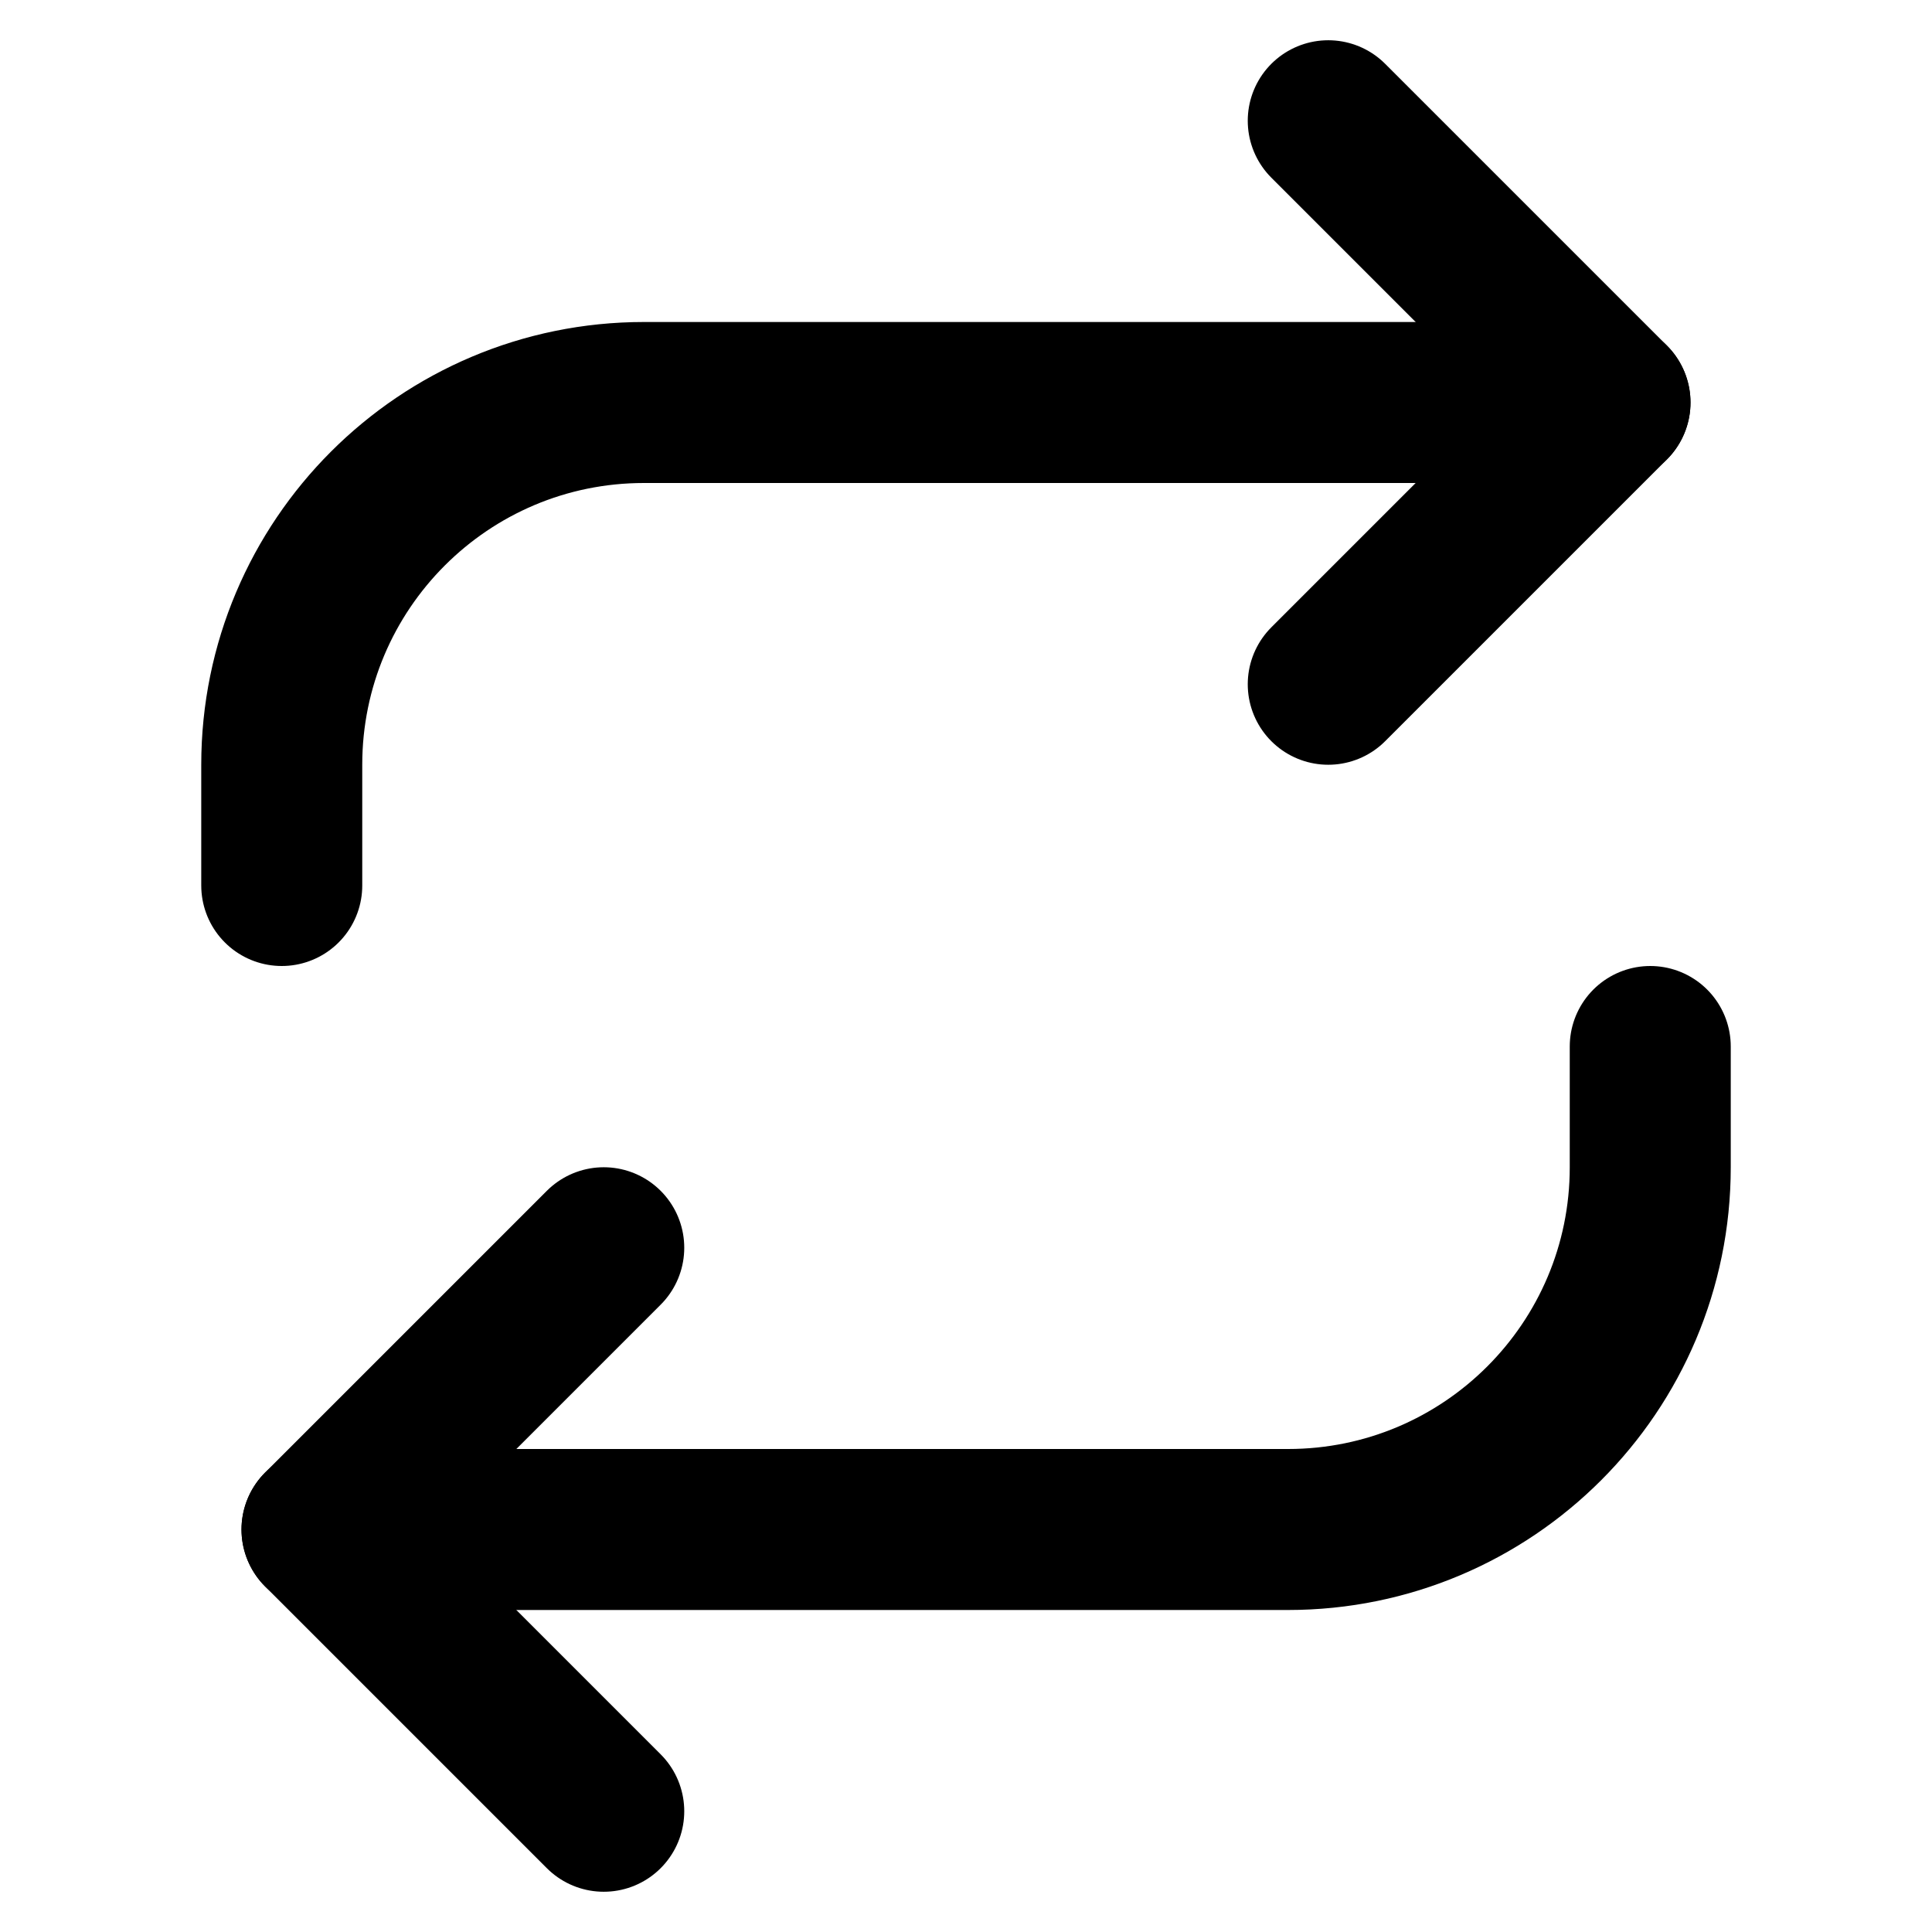
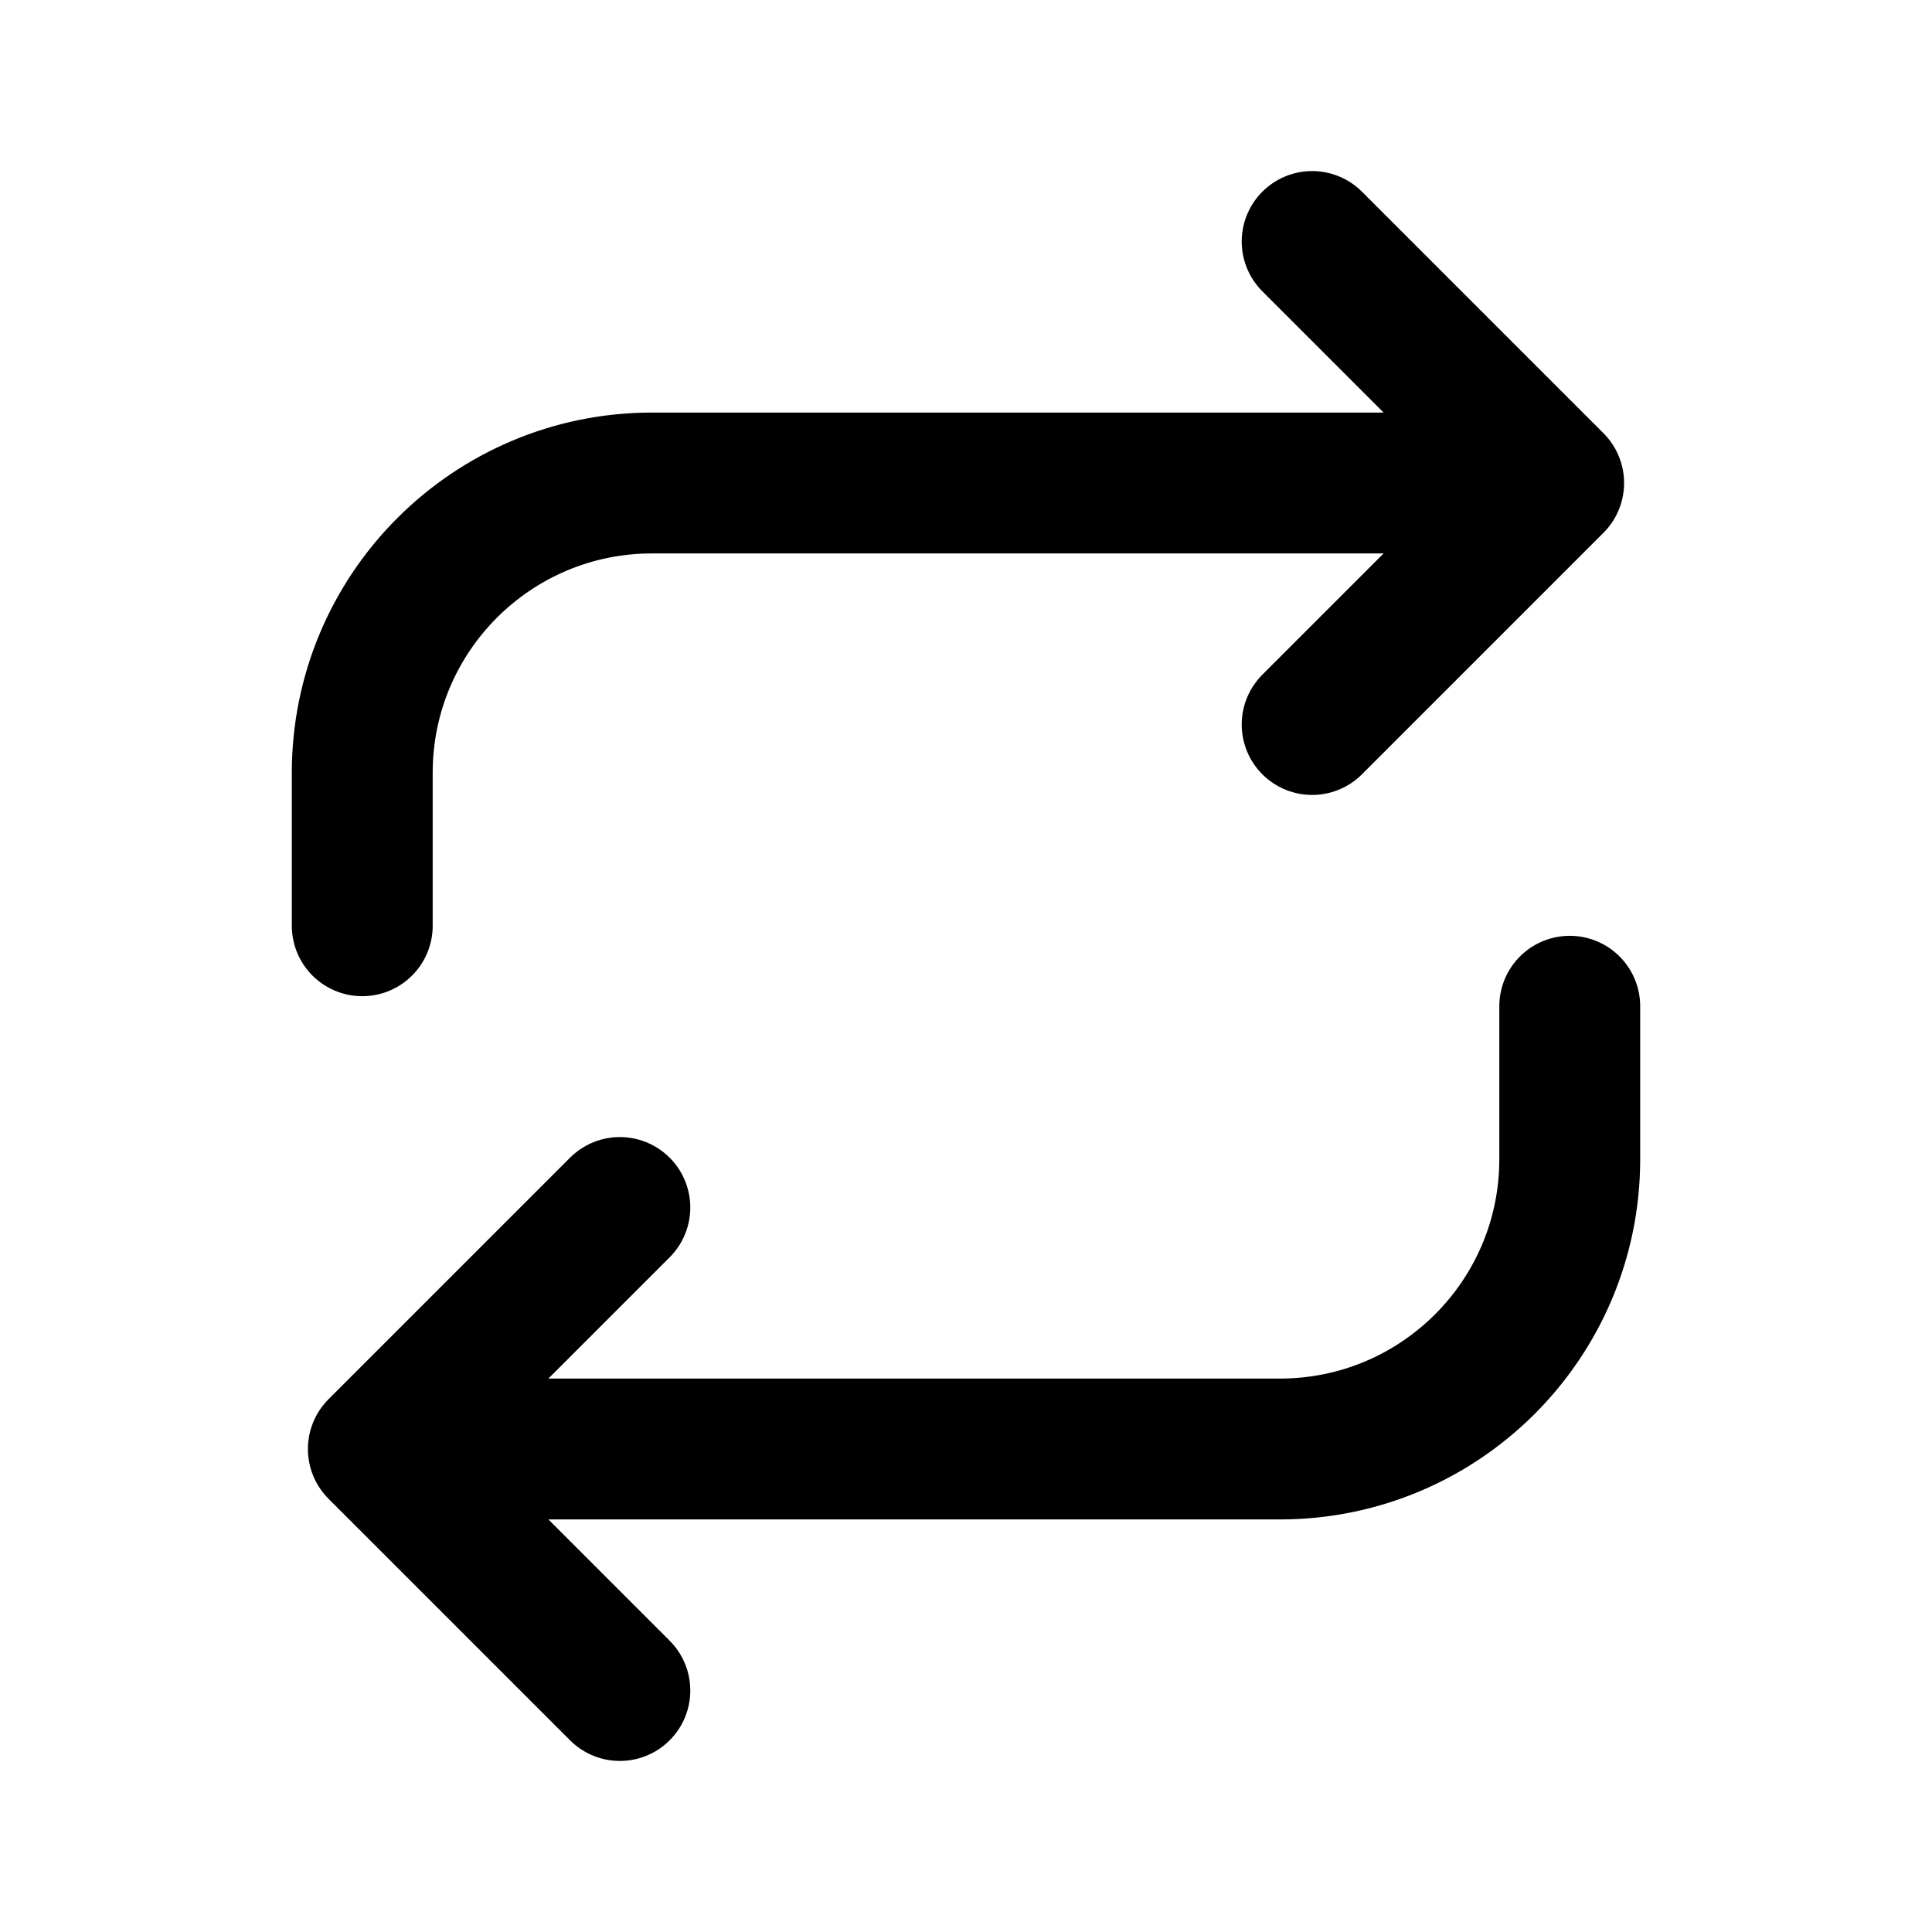
- <svg xmlns="http://www.w3.org/2000/svg" width="24" height="24" viewBox="0 0 24 24" fill="none" stroke="#000" stroke-width="2" stroke-linecap="round" stroke-linejoin="round">
-   <path d="M3.5 11V9.5a4.5 4.5 0 0 1 4.5-4.5h12" />
-   <path d="M16.5 1.5L20 5l-3.5 3.5" />
-   <path d="M20.5 13v1.5a4.5 4.5 0 0 1-4.5 4.5H4" />
-   <path d="M7.5 22.5L4 19l3.5-3.5" />
+ <svg xmlns="http://www.w3.org/2000/svg" width="24" height="24" viewBox="0 0 24 24" fill="none" stroke="#000000" stroke-width="1.75" stroke-linecap="round" stroke-linejoin="round">
+   <path d="M4.5 11.5V9.6A3.6 3.6 0 0 1 8.1 6h11.2M16.3 3l3 3-3 3M19.5 12.5v1.9a3.6 3.6 0 0 1-3.6 3.6H4.7M7.7 21l-3-3 3-3" />
</svg>
